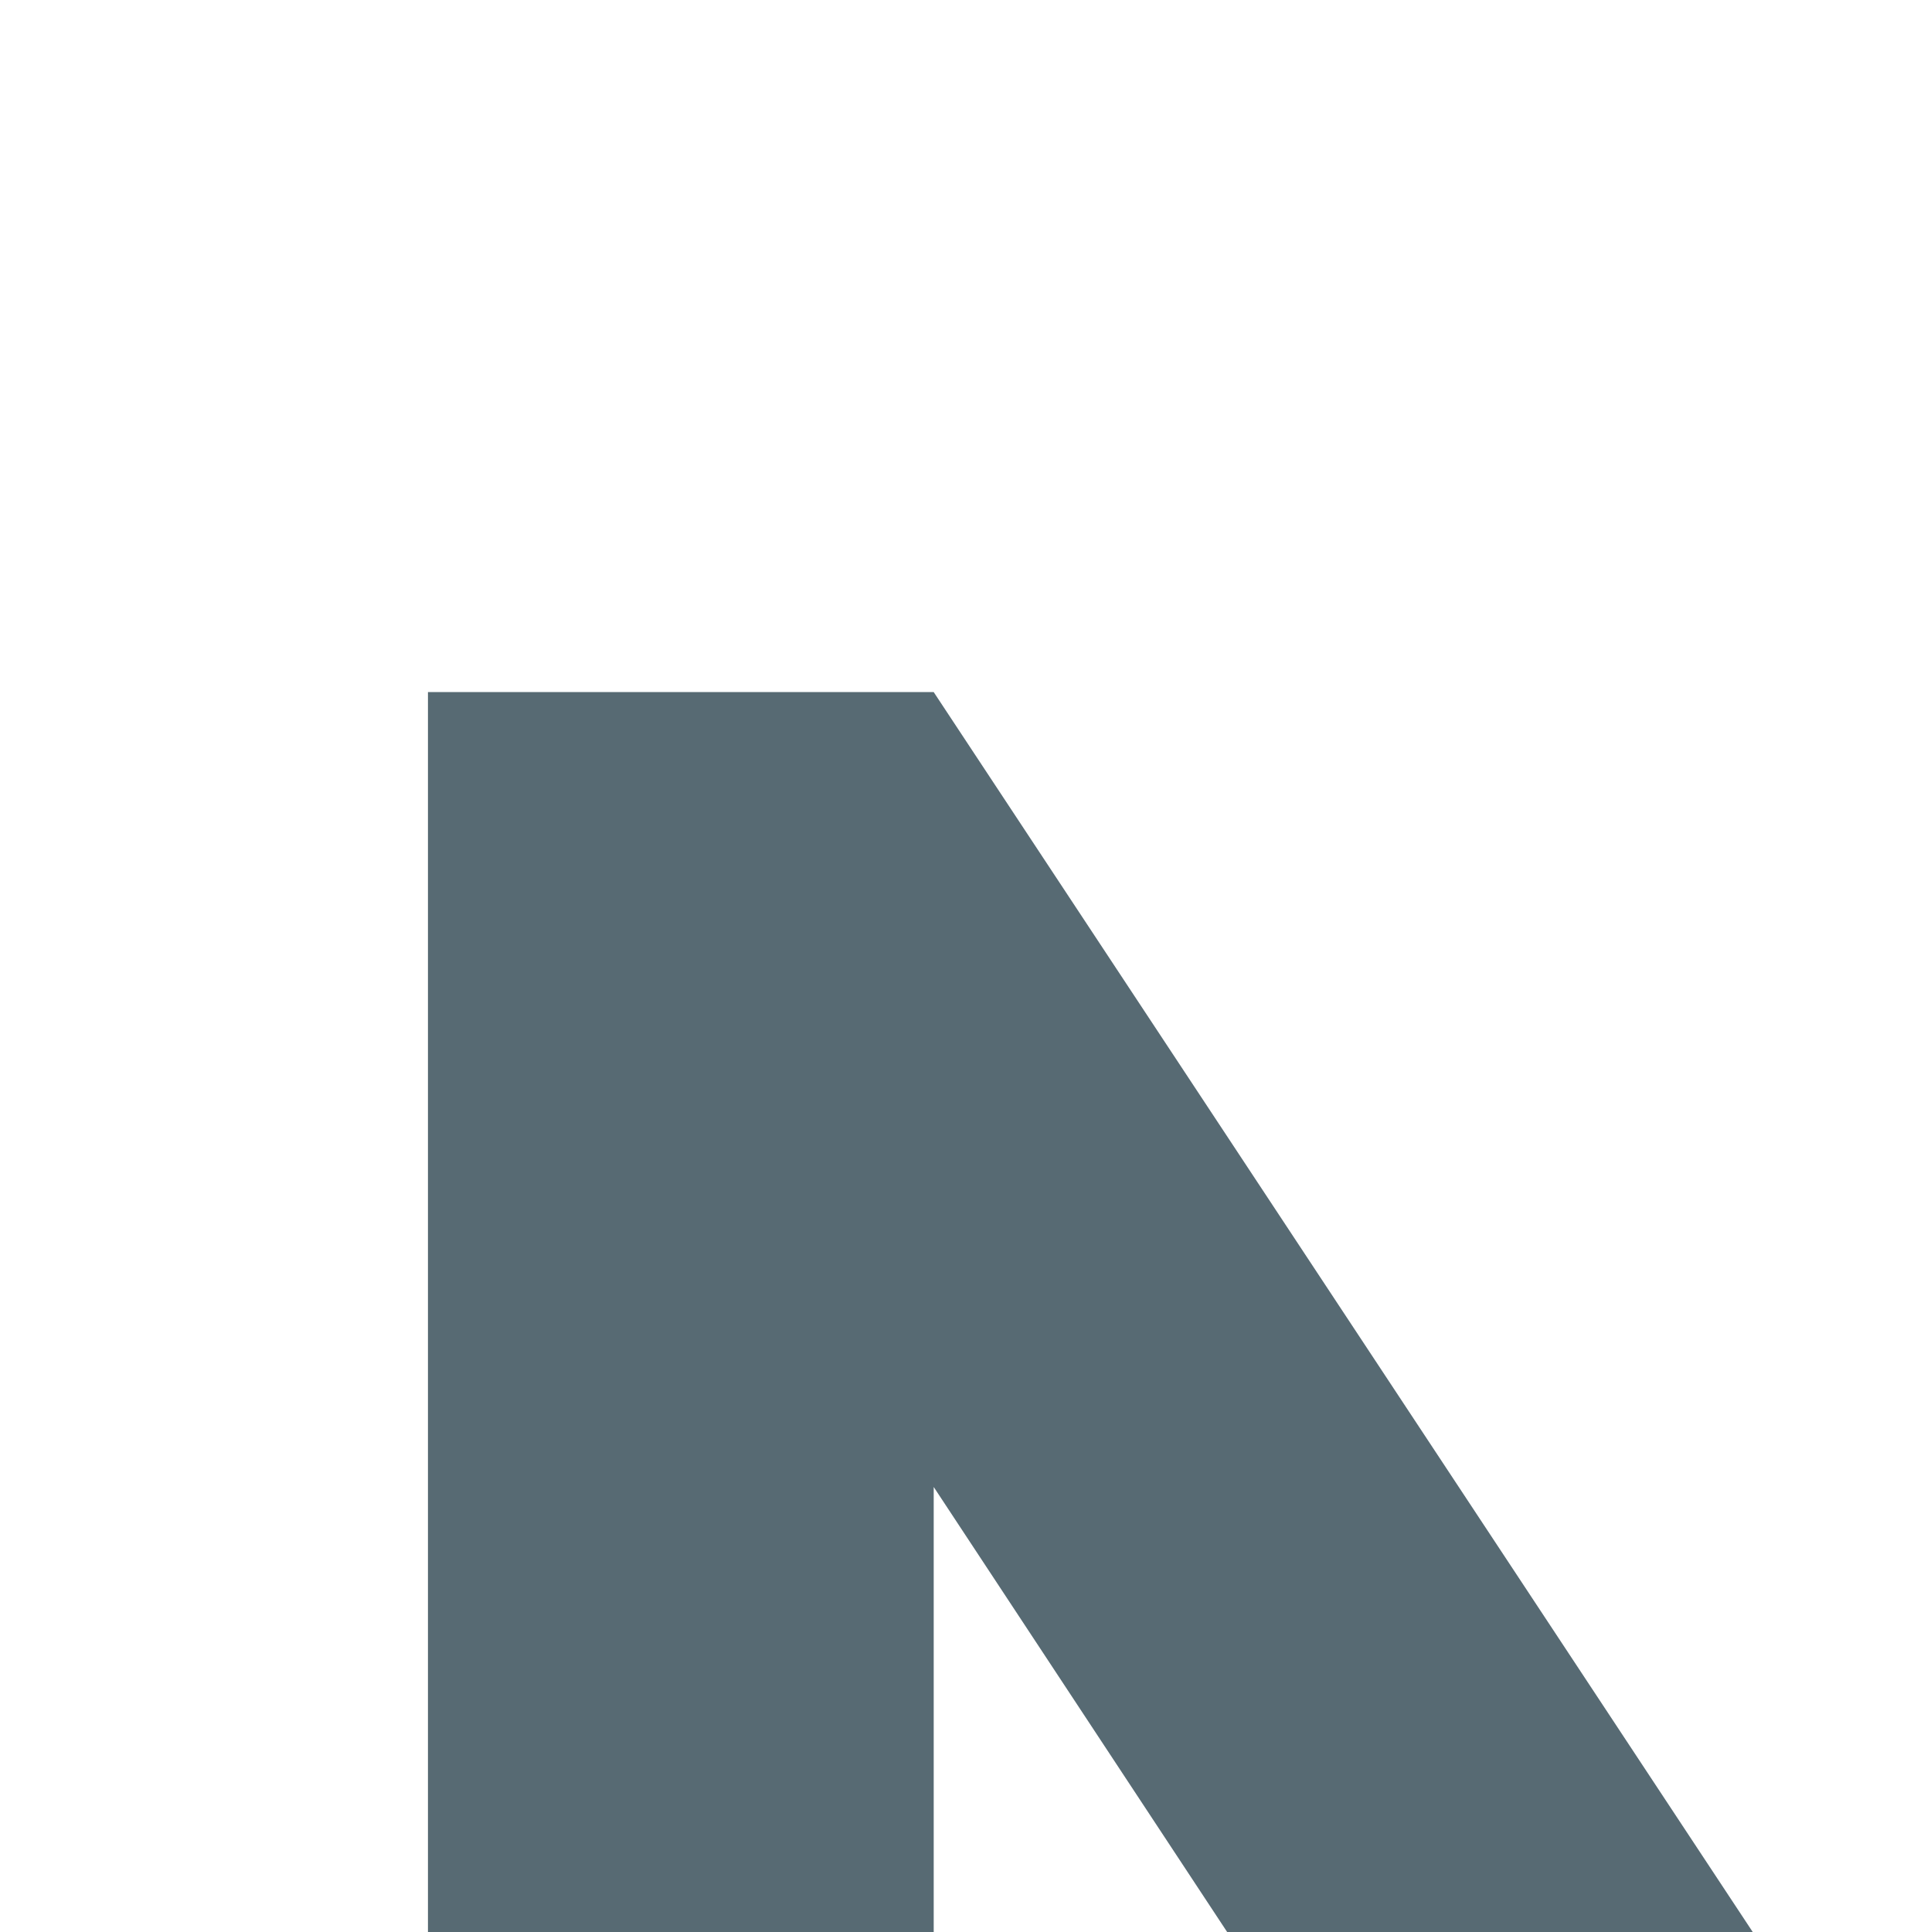
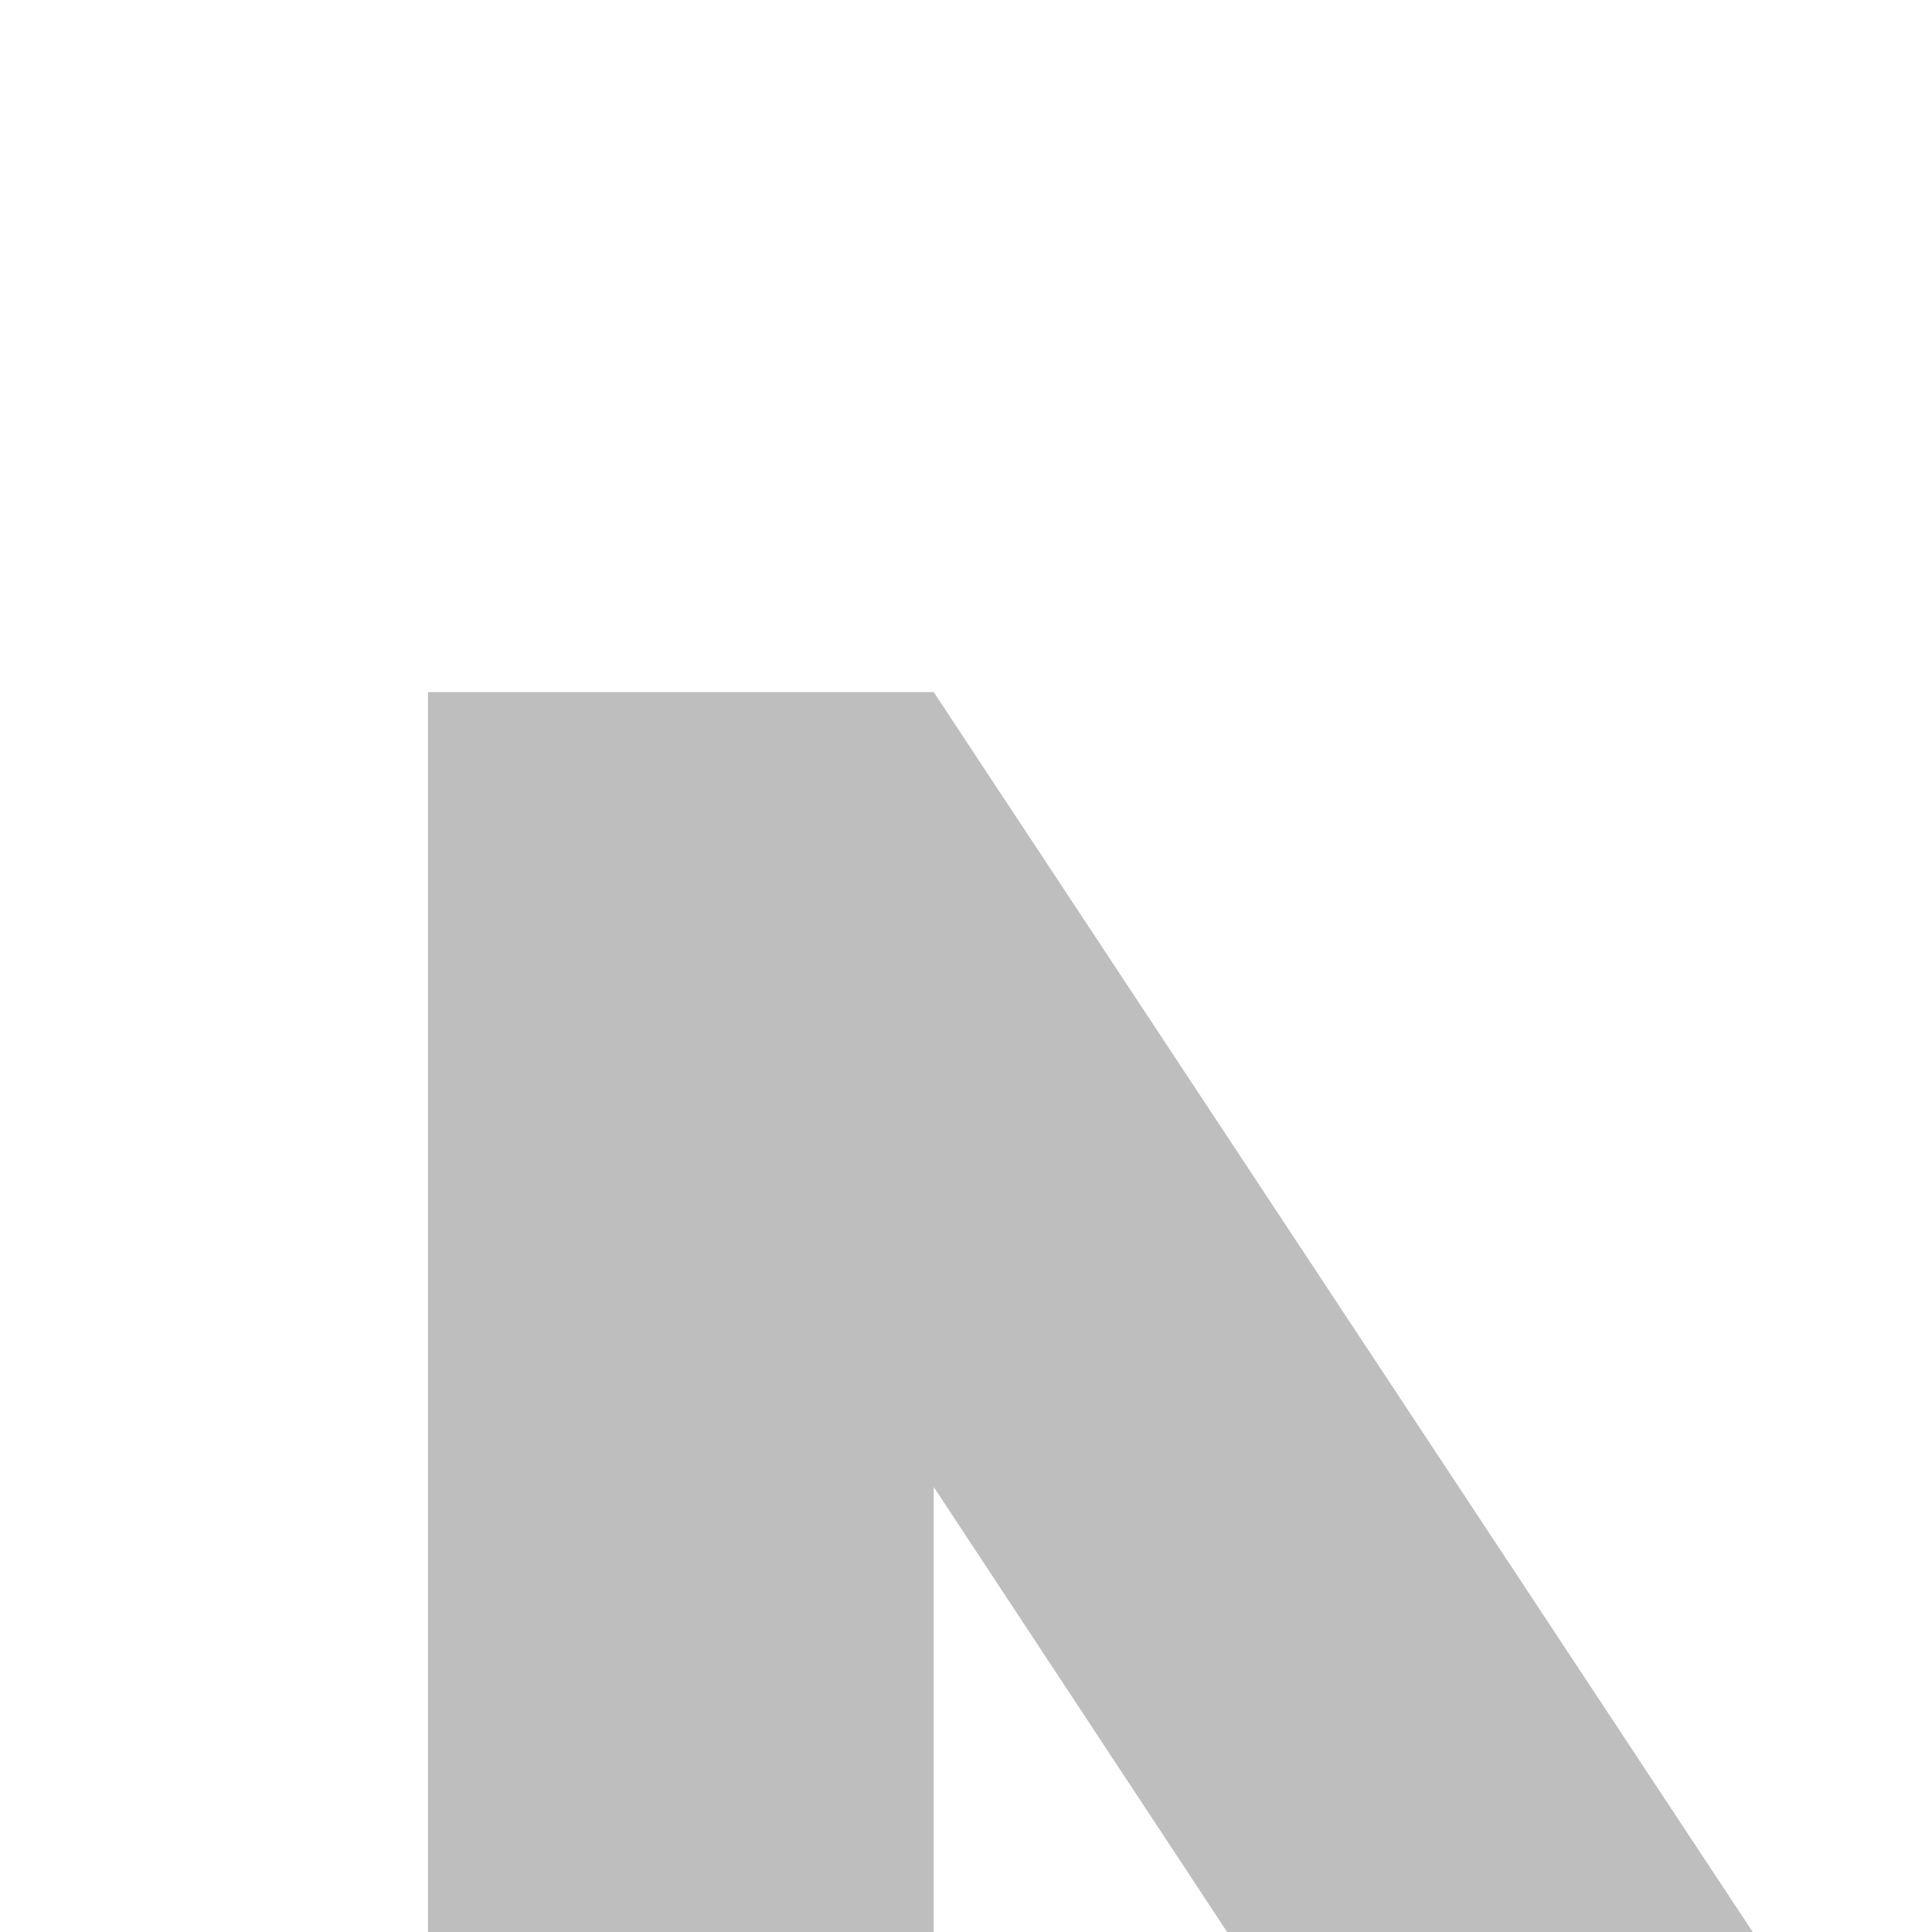
<svg xmlns="http://www.w3.org/2000/svg" viewBox="0 0 228 229" fill="none">
-   <path d="M411.782 541.912H351.827L110.687 176.25V541.912H50.732V82.034H110.687L351.827 447.038V82.034H411.782V541.912Z" fill="#455A64" fill-opacity="0.9" />
+   <path d="M411.782 541.912H351.827L110.687 176.25V541.912H50.732V82.034H110.687L351.827 447.038V82.034H411.782V541.912Z" fill="#AEAEAE" fill-opacity="0.8" />
</svg>
